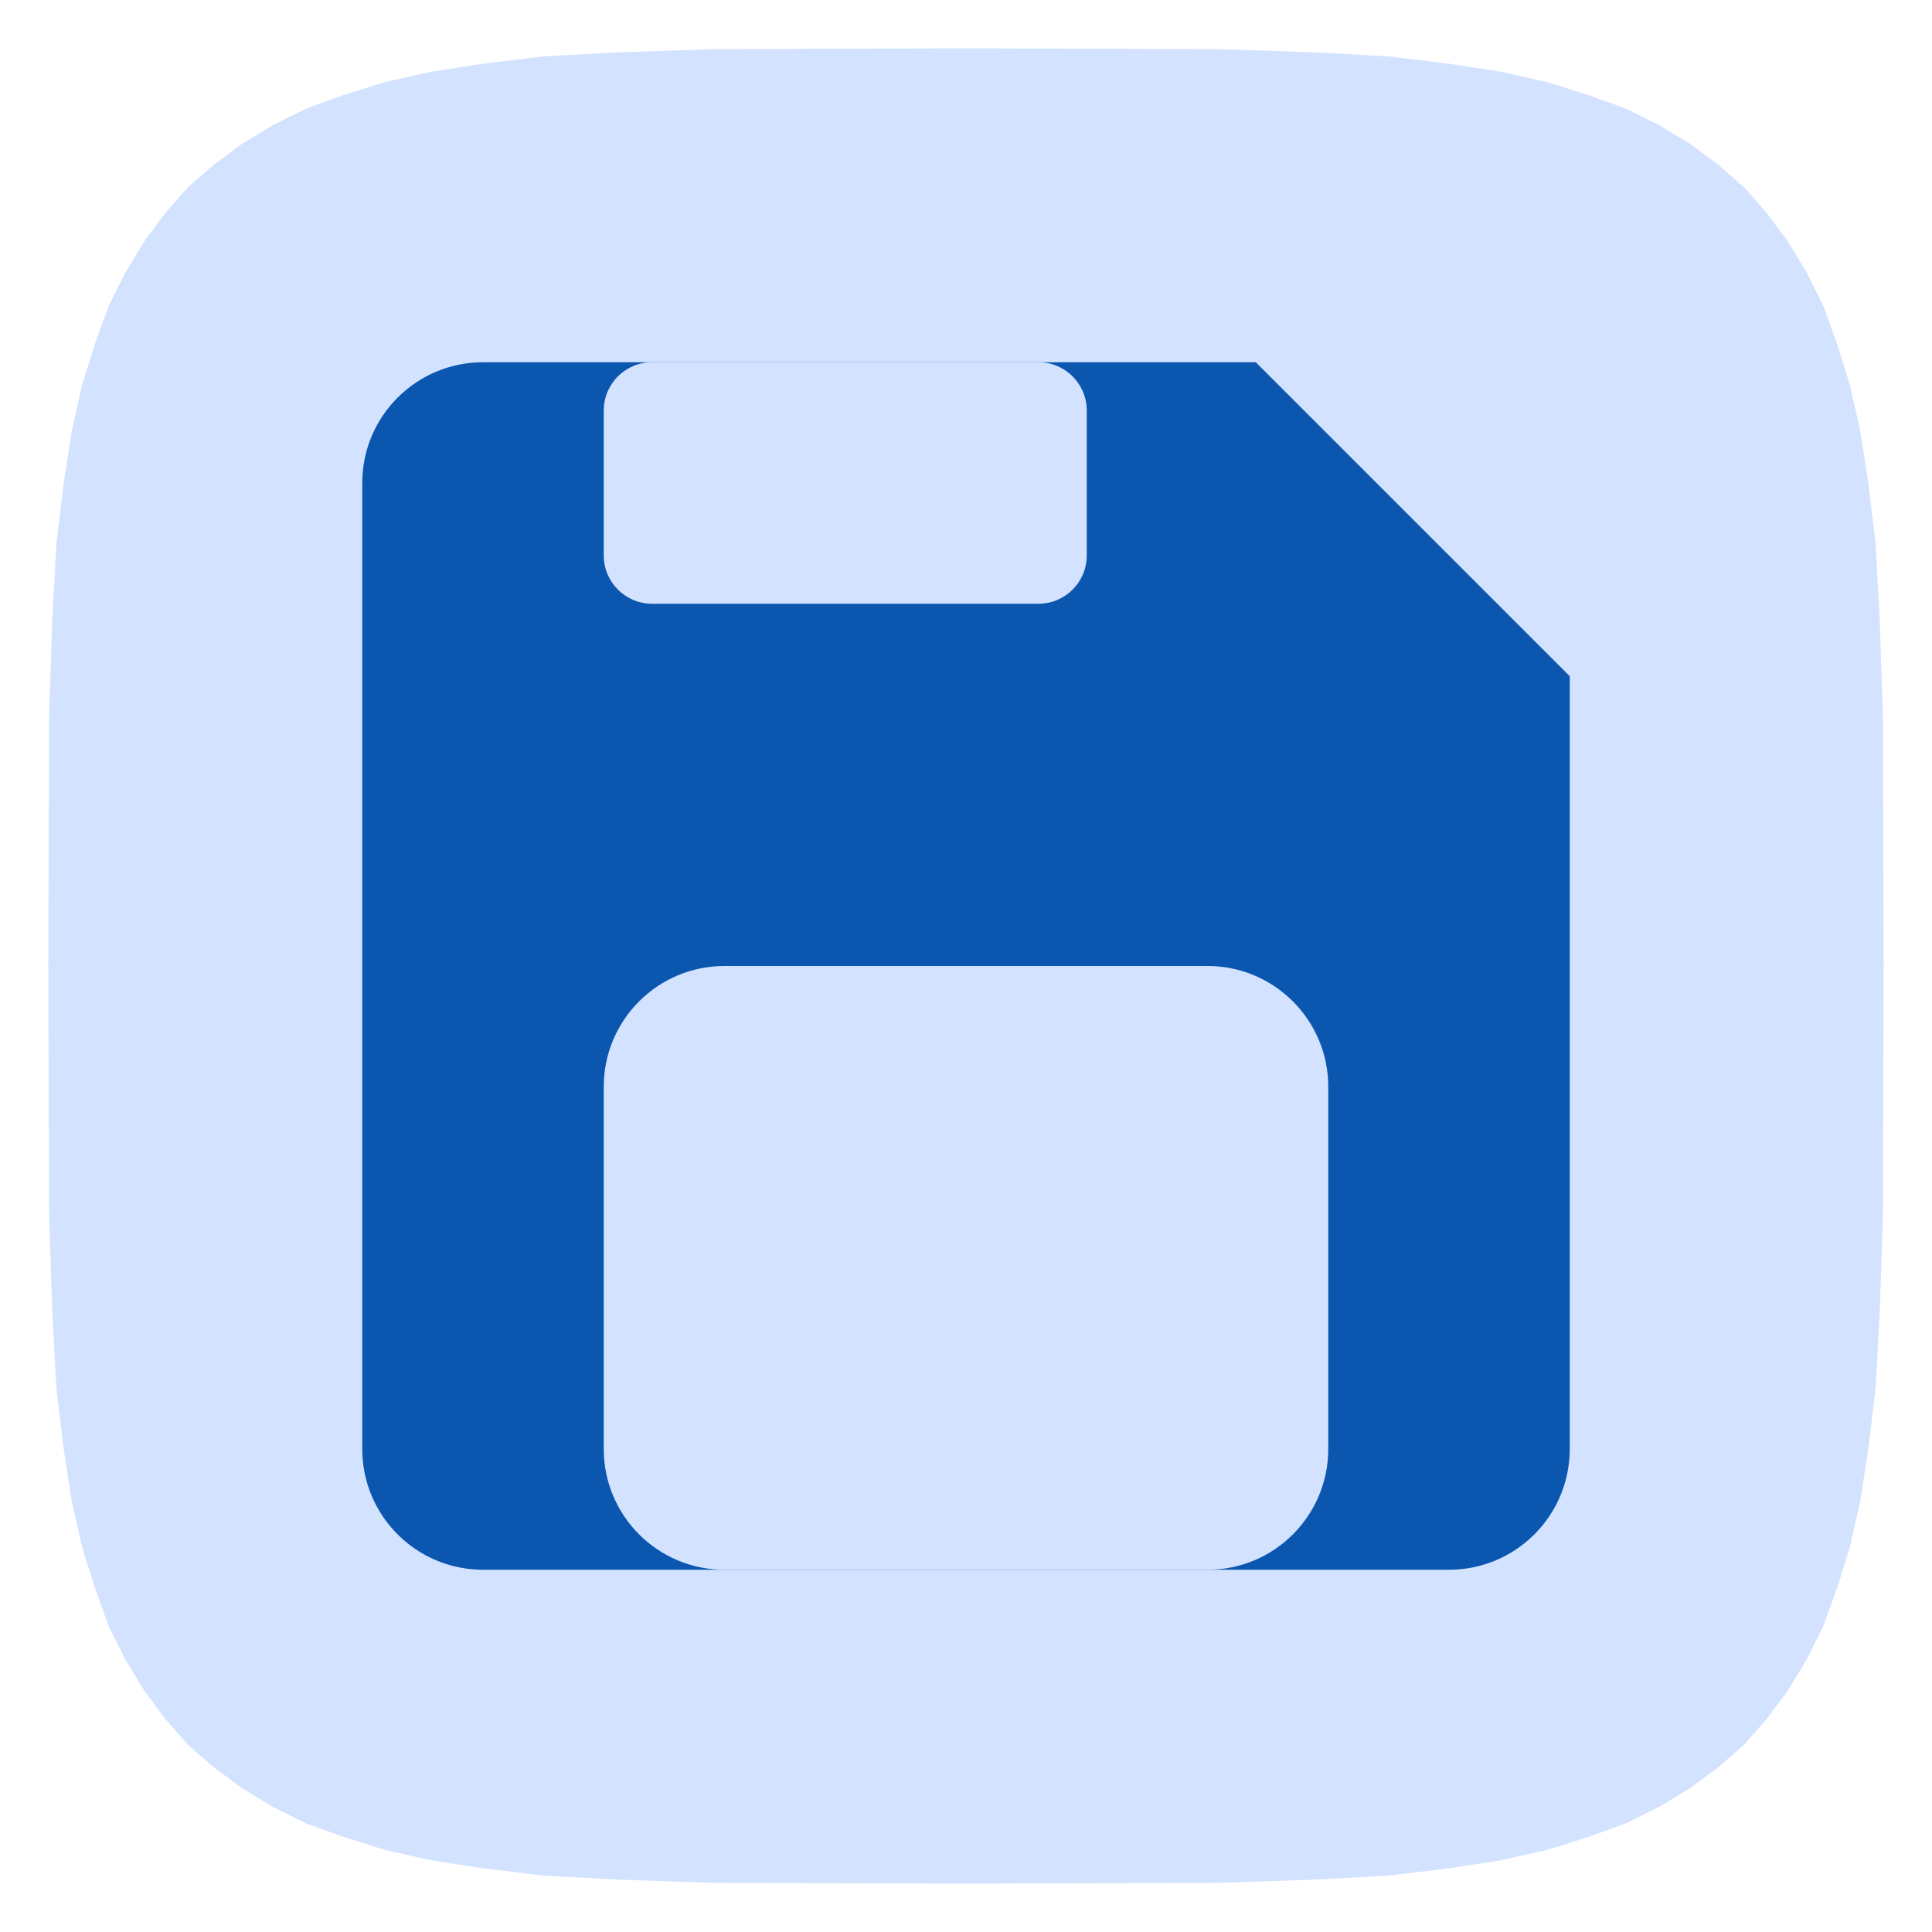
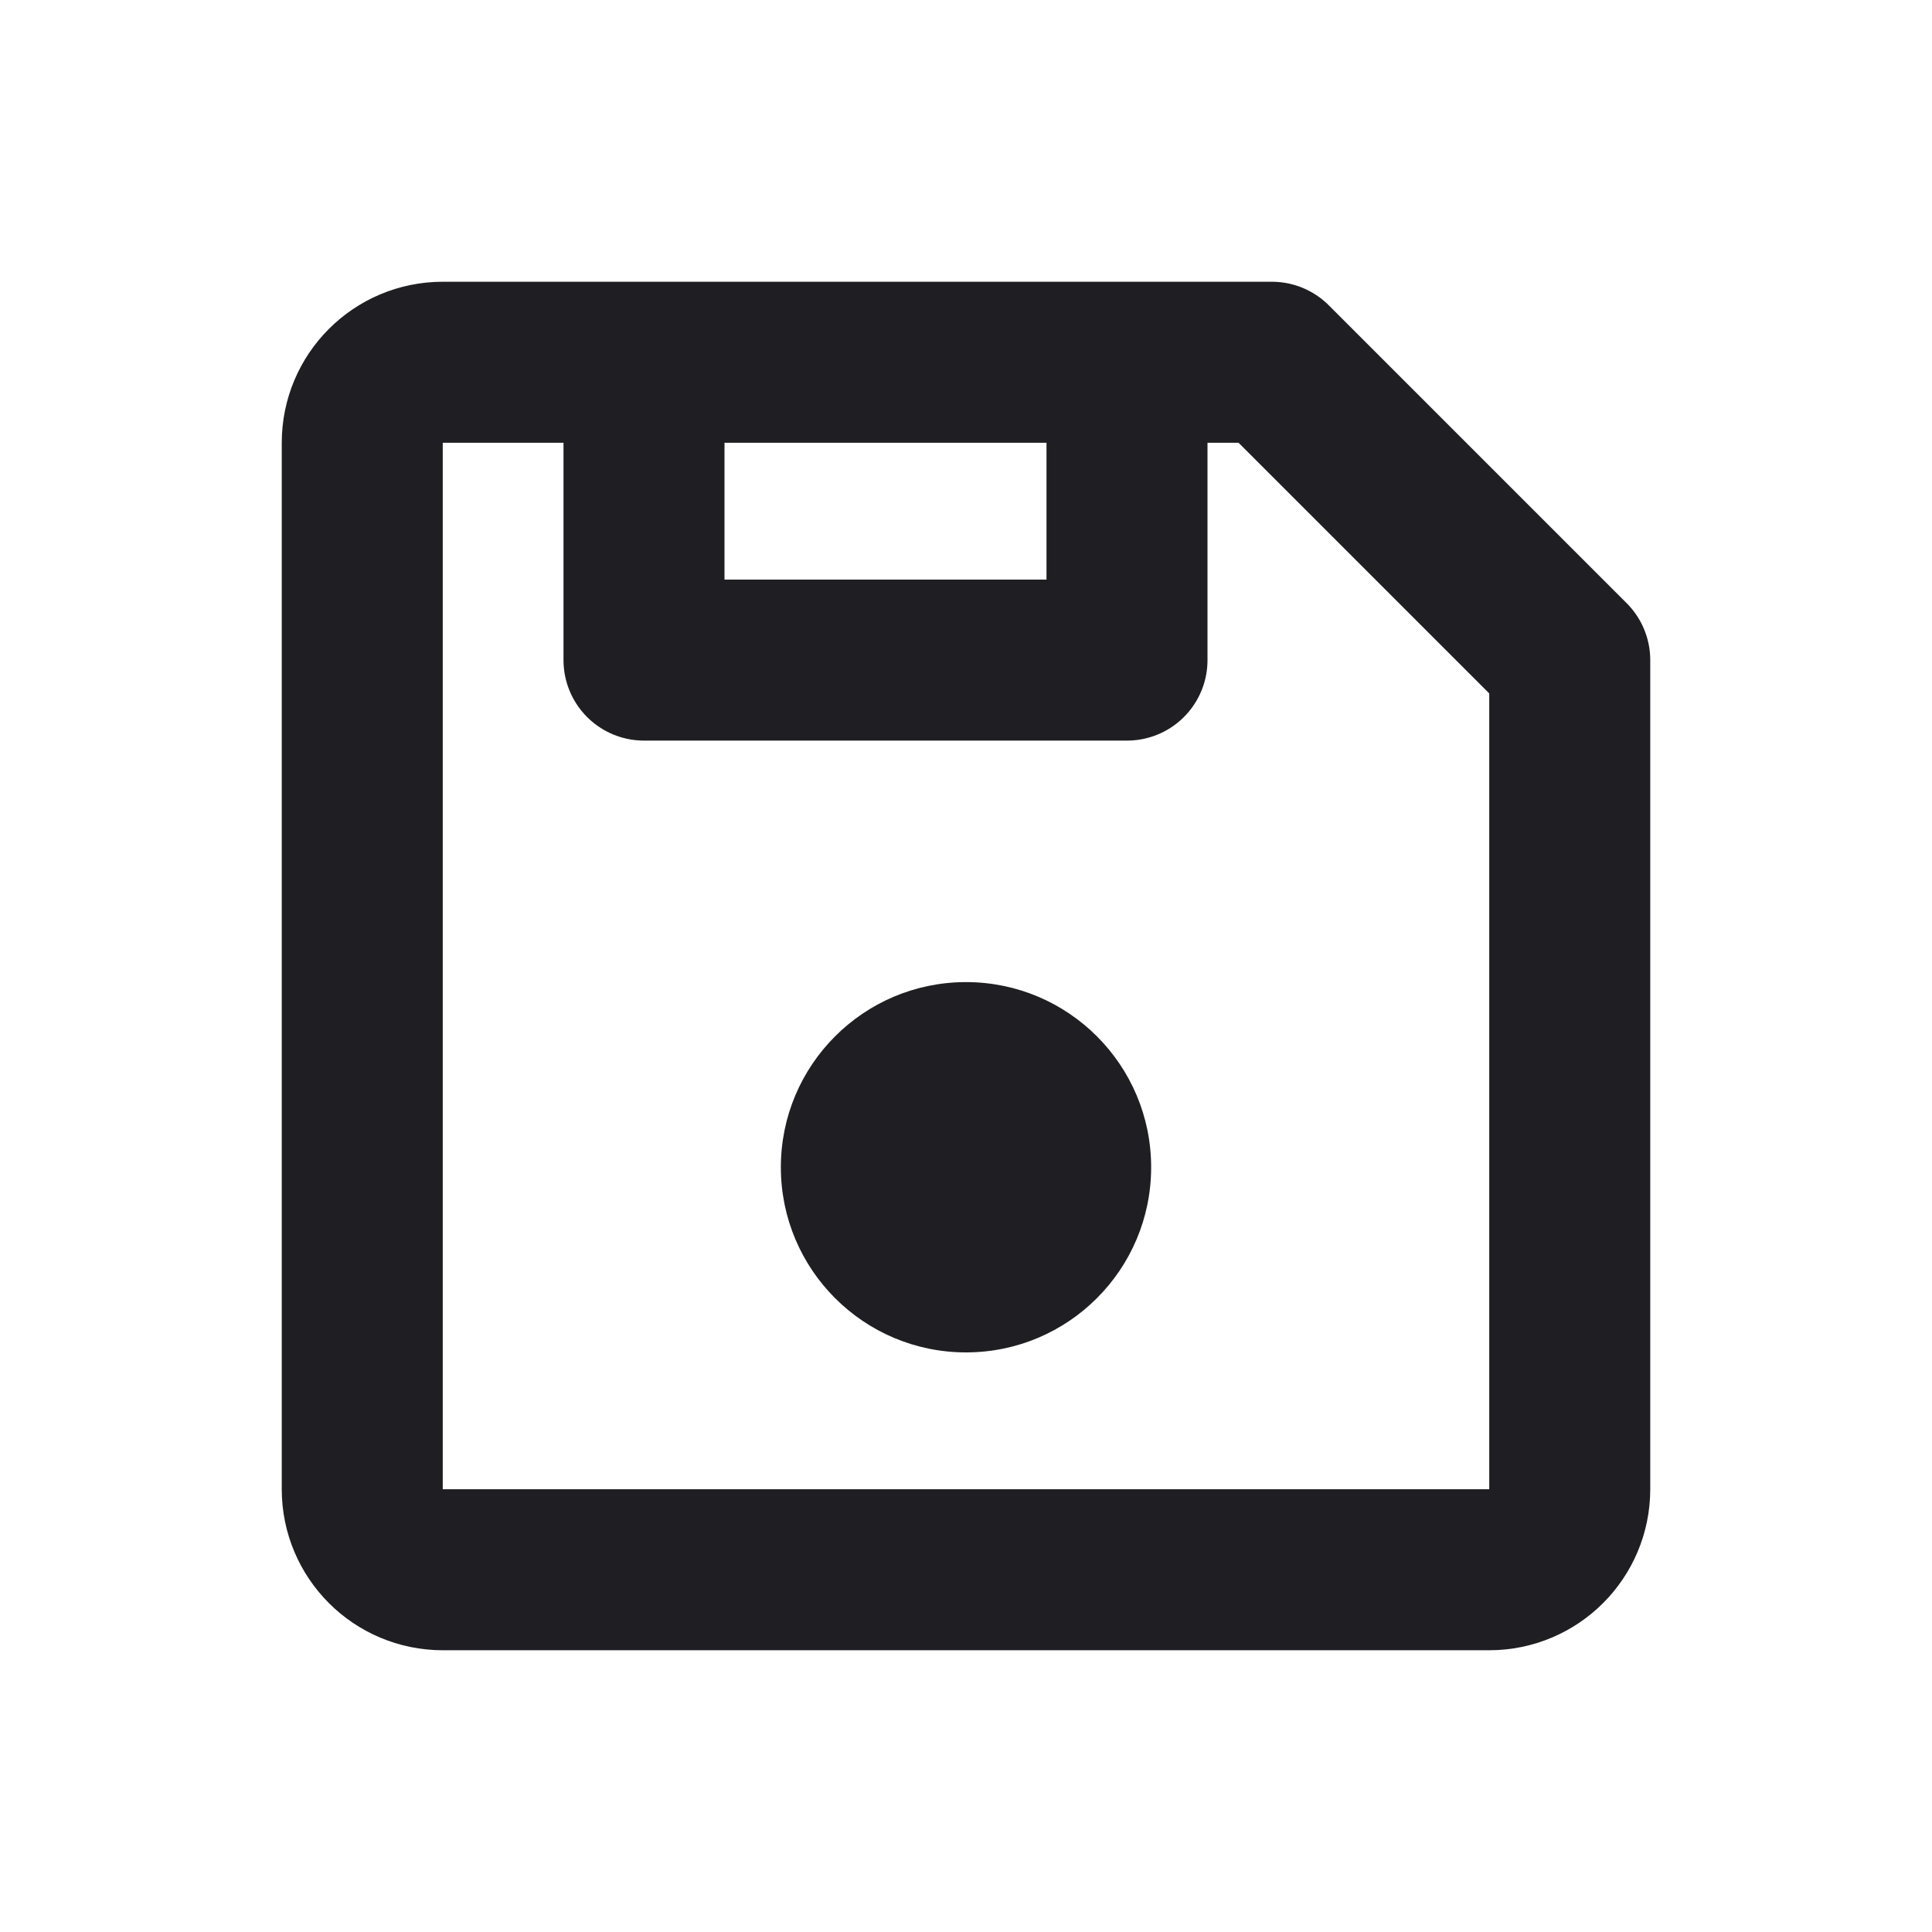
<svg xmlns="http://www.w3.org/2000/svg" viewBox="0 0 24 24" width="24" height="24">
-   <path d="M23.40 12.00 L23.39 15.11 L23.35 16.32 L23.30 17.24 L23.21 17.99 L23.11 18.64 L22.98 19.22 L22.82 19.73 L22.65 20.20 L22.44 20.62 L22.21 21.00 L21.95 21.35 L21.67 21.67 L21.35 21.95 L21.00 22.21 L20.62 22.44 L20.20 22.65 L19.73 22.82 L19.22 22.98 L18.64 23.11 L17.99 23.21 L17.24 23.30 L16.32 23.35 L15.11 23.39 L12.00 23.40 L8.89 23.39 L7.68 23.35 L6.76 23.30 L6.01 23.21 L5.36 23.11 L4.78 22.98 L4.27 22.82 L3.80 22.65 L3.38 22.44 L3.00 22.21 L2.65 21.95 L2.33 21.67 L2.05 21.35 L1.79 21.00 L1.56 20.62 L1.35 20.20 L1.18 19.73 L1.02 19.22 L0.89 18.64 L0.79 17.99 L0.70 17.24 L0.65 16.32 L0.61 15.11 L0.60 12.00 L0.61 8.89 L0.65 7.68 L0.70 6.76 L0.79 6.01 L0.89 5.36 L1.02 4.78 L1.18 4.27 L1.35 3.80 L1.56 3.38 L1.79 3.00 L2.05 2.65 L2.33 2.33 L2.65 2.05 L3.00 1.79 L3.38 1.56 L3.80 1.35 L4.27 1.18 L4.78 1.02 L5.36 0.89 L6.01 0.79 L6.76 0.70 L7.68 0.65 L8.89 0.61 L12.00 0.60 L15.11 0.61 L16.32 0.65 L17.24 0.70 L17.99 0.79 L18.64 0.89 L19.22 1.02 L19.73 1.18 L20.20 1.35 L20.62 1.56 L21.00 1.79 L21.35 2.05 L21.67 2.33 L21.95 2.65 L22.21 3.00 L22.44 3.38 L22.65 3.80 L22.82 4.27 L22.98 4.78 L23.11 5.36 L23.21 6.01 L23.30 6.76 L23.35 7.68 L23.39 8.89 Z" fill="#D3E3FF" />
-   <path d="M4.5 6A1.5 1.5 0 0 1 6 4.5h9.6l3.9 3.9V18a1.5 1.5 0 0 1-1.5 1.5H6A1.5 1.5 0 0 1 4.5 18z" fill="#0B57B0" />
-   <rect x="7.5" y="4.5" width="6" height="3" rx=".6" fill="#D3E3FF" />
-   <rect x="7.5" y="12" width="9" height="7.5" rx="1.5" fill="#D3E3FF" />
+   <path d="M5.5 4.5h10.3l3.7 3.7v10.3a1 1 0 0 1-1 1h-13a1 1 0 0 1-1-1v-13a1 1 0 0 1 1-1z" fill="none" stroke="#1F1F23" stroke-width="2.000" stroke-linecap="round" stroke-linejoin="round" />
+   <path d="M8 4.8v3.4h6V4.8" fill="none" stroke="#1F1F23" stroke-width="2.000" stroke-linecap="round" stroke-linejoin="round" />
+   <circle cx="12" cy="14.5" r="2.3" fill="#1F1F23" />
</svg>
